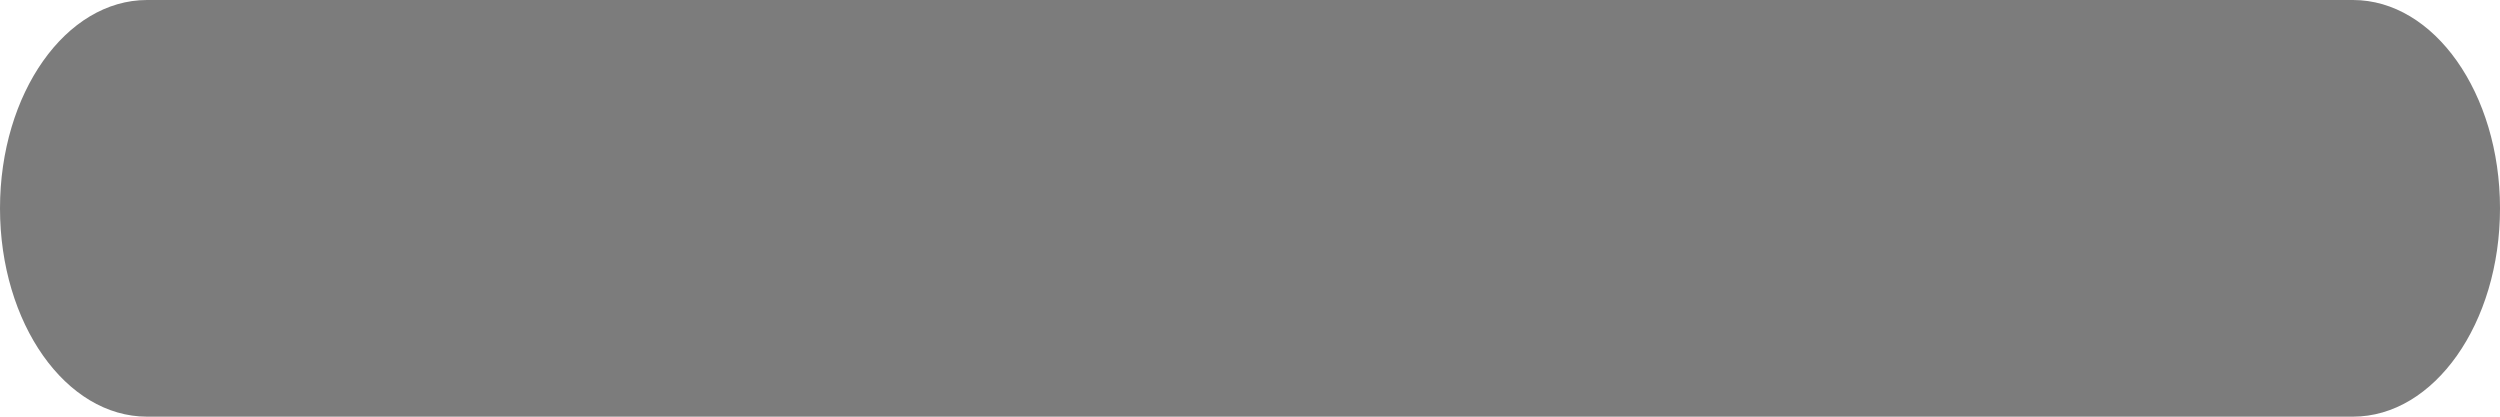
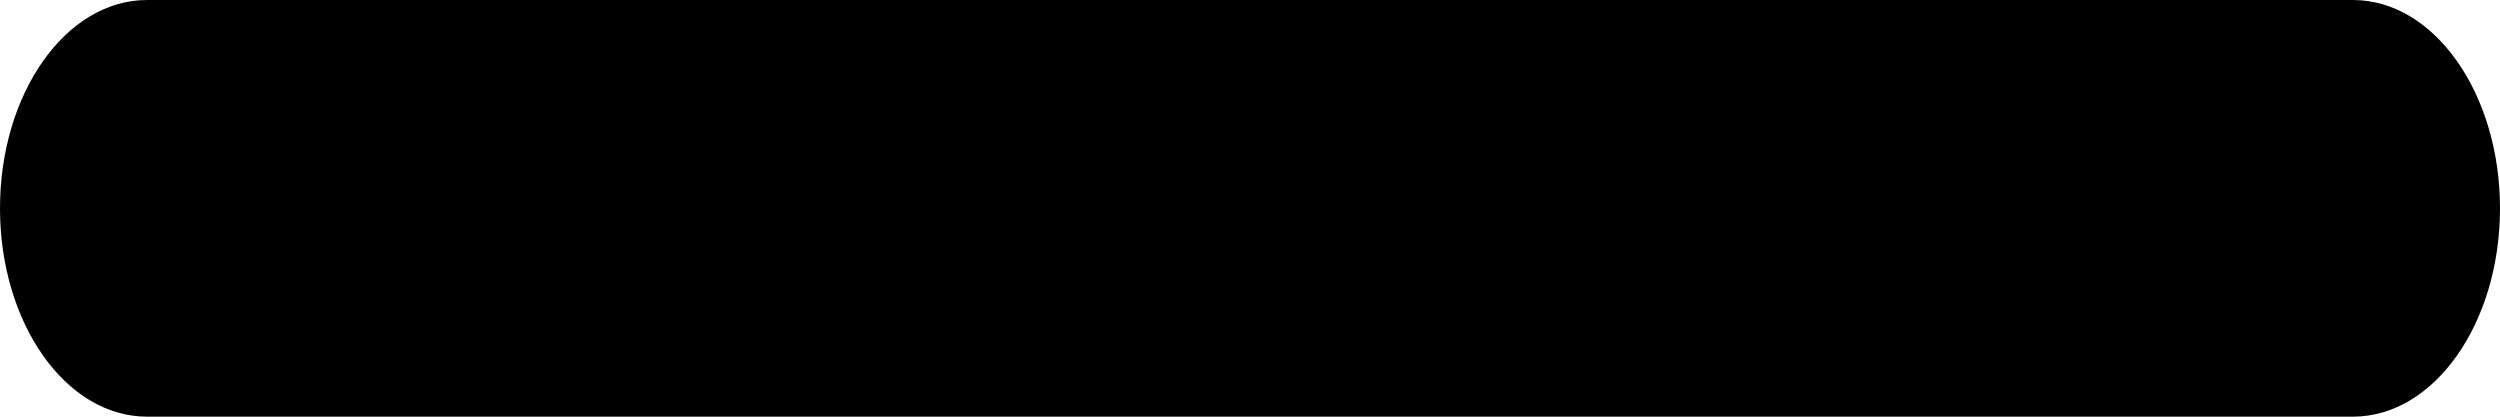
<svg xmlns="http://www.w3.org/2000/svg" fill="none" viewBox="0 0 12 2">
-   <path fill="#7C7C7C" d="M11.294 0H.706C.316 0 0 .448 0 1s.316 1 .706 1h10.588c.39 0 .706-.448.706-1s-.316-1-.706-1Z" />
+   <path fill="currentColor" d="M11.294 0H.706C.316 0 0 .448 0 1s.316 1 .706 1h10.588c.39 0 .706-.448.706-1s-.316-1-.706-1Z" />
</svg>
